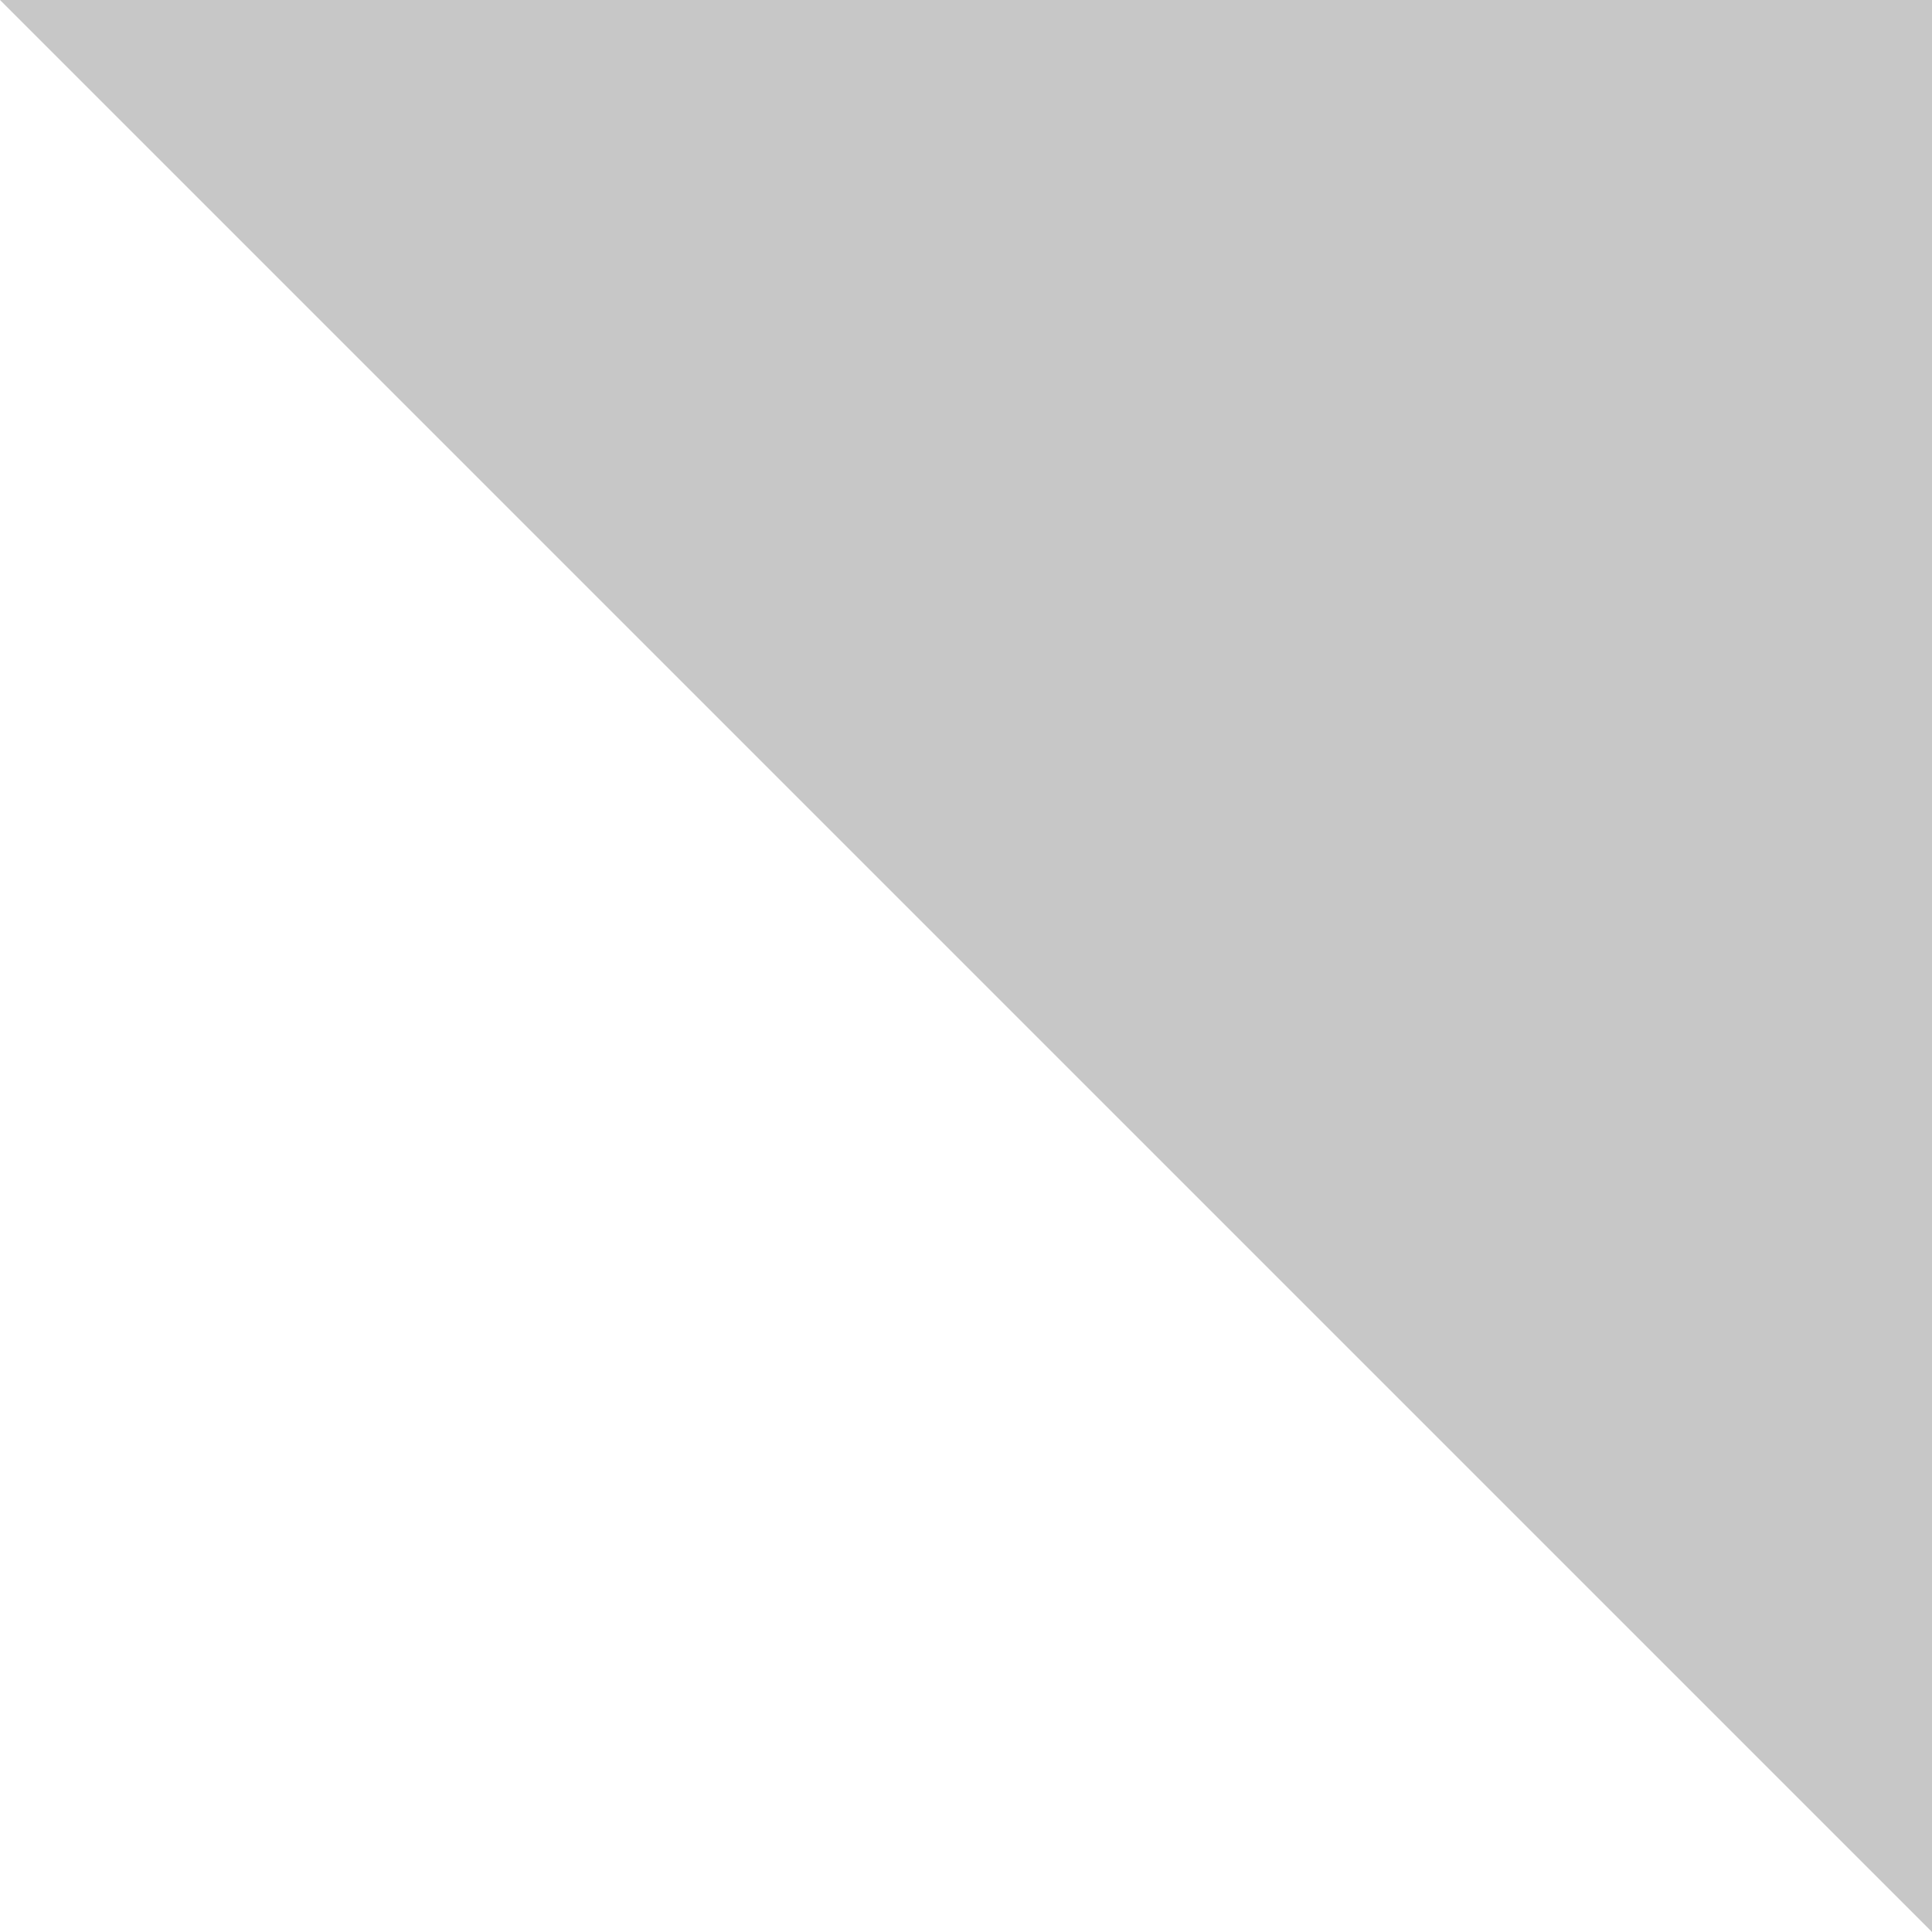
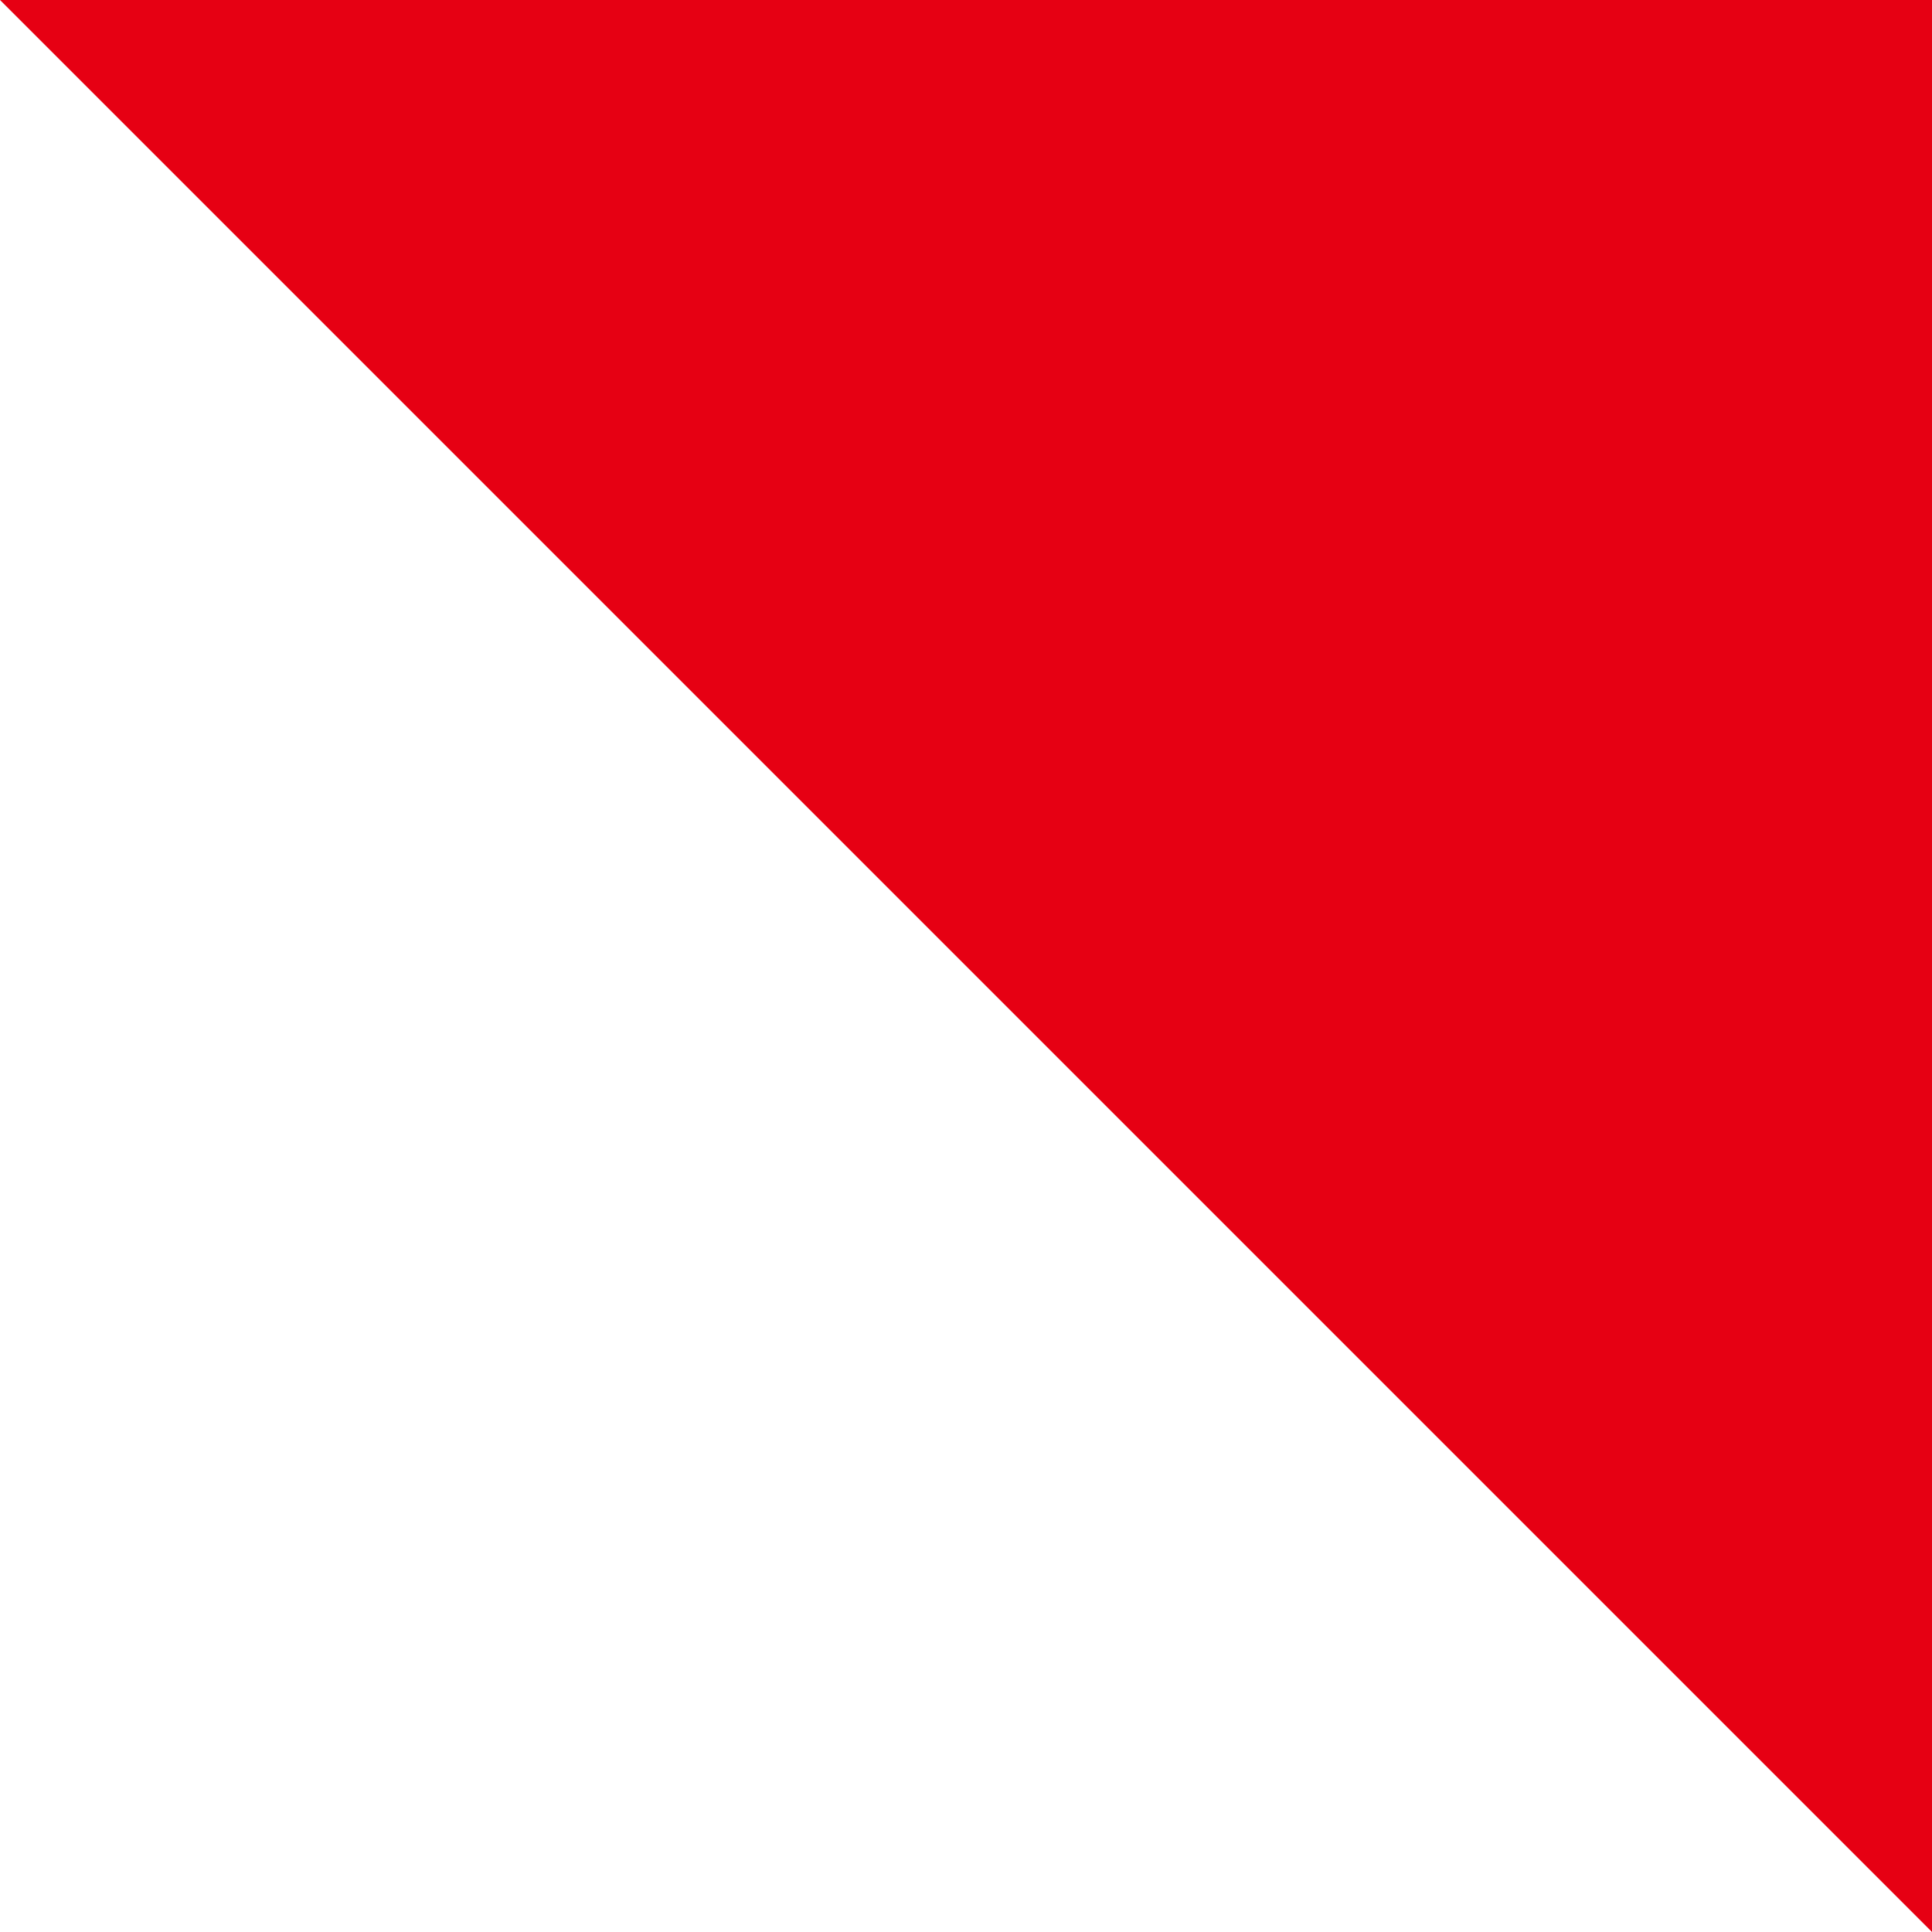
<svg xmlns="http://www.w3.org/2000/svg" width="20" height="20" viewBox="0 0 5.292 5.292" version="1.1" id="svg1">
  <defs id="defs1" />
  <g id="layer1">
-     <path id="rect1" style="fill:#c7c7c7;stroke-width:1.852;fill-opacity:1" d="M 0,0 H 5.292 V 5.292 Z" />
+     <path id="rect1" style="fill:#e60013;stroke-width:1.852;fill-opacity:1" d="M 0,0 H 5.292 V 5.292 Z" />
  </g>
</svg>
